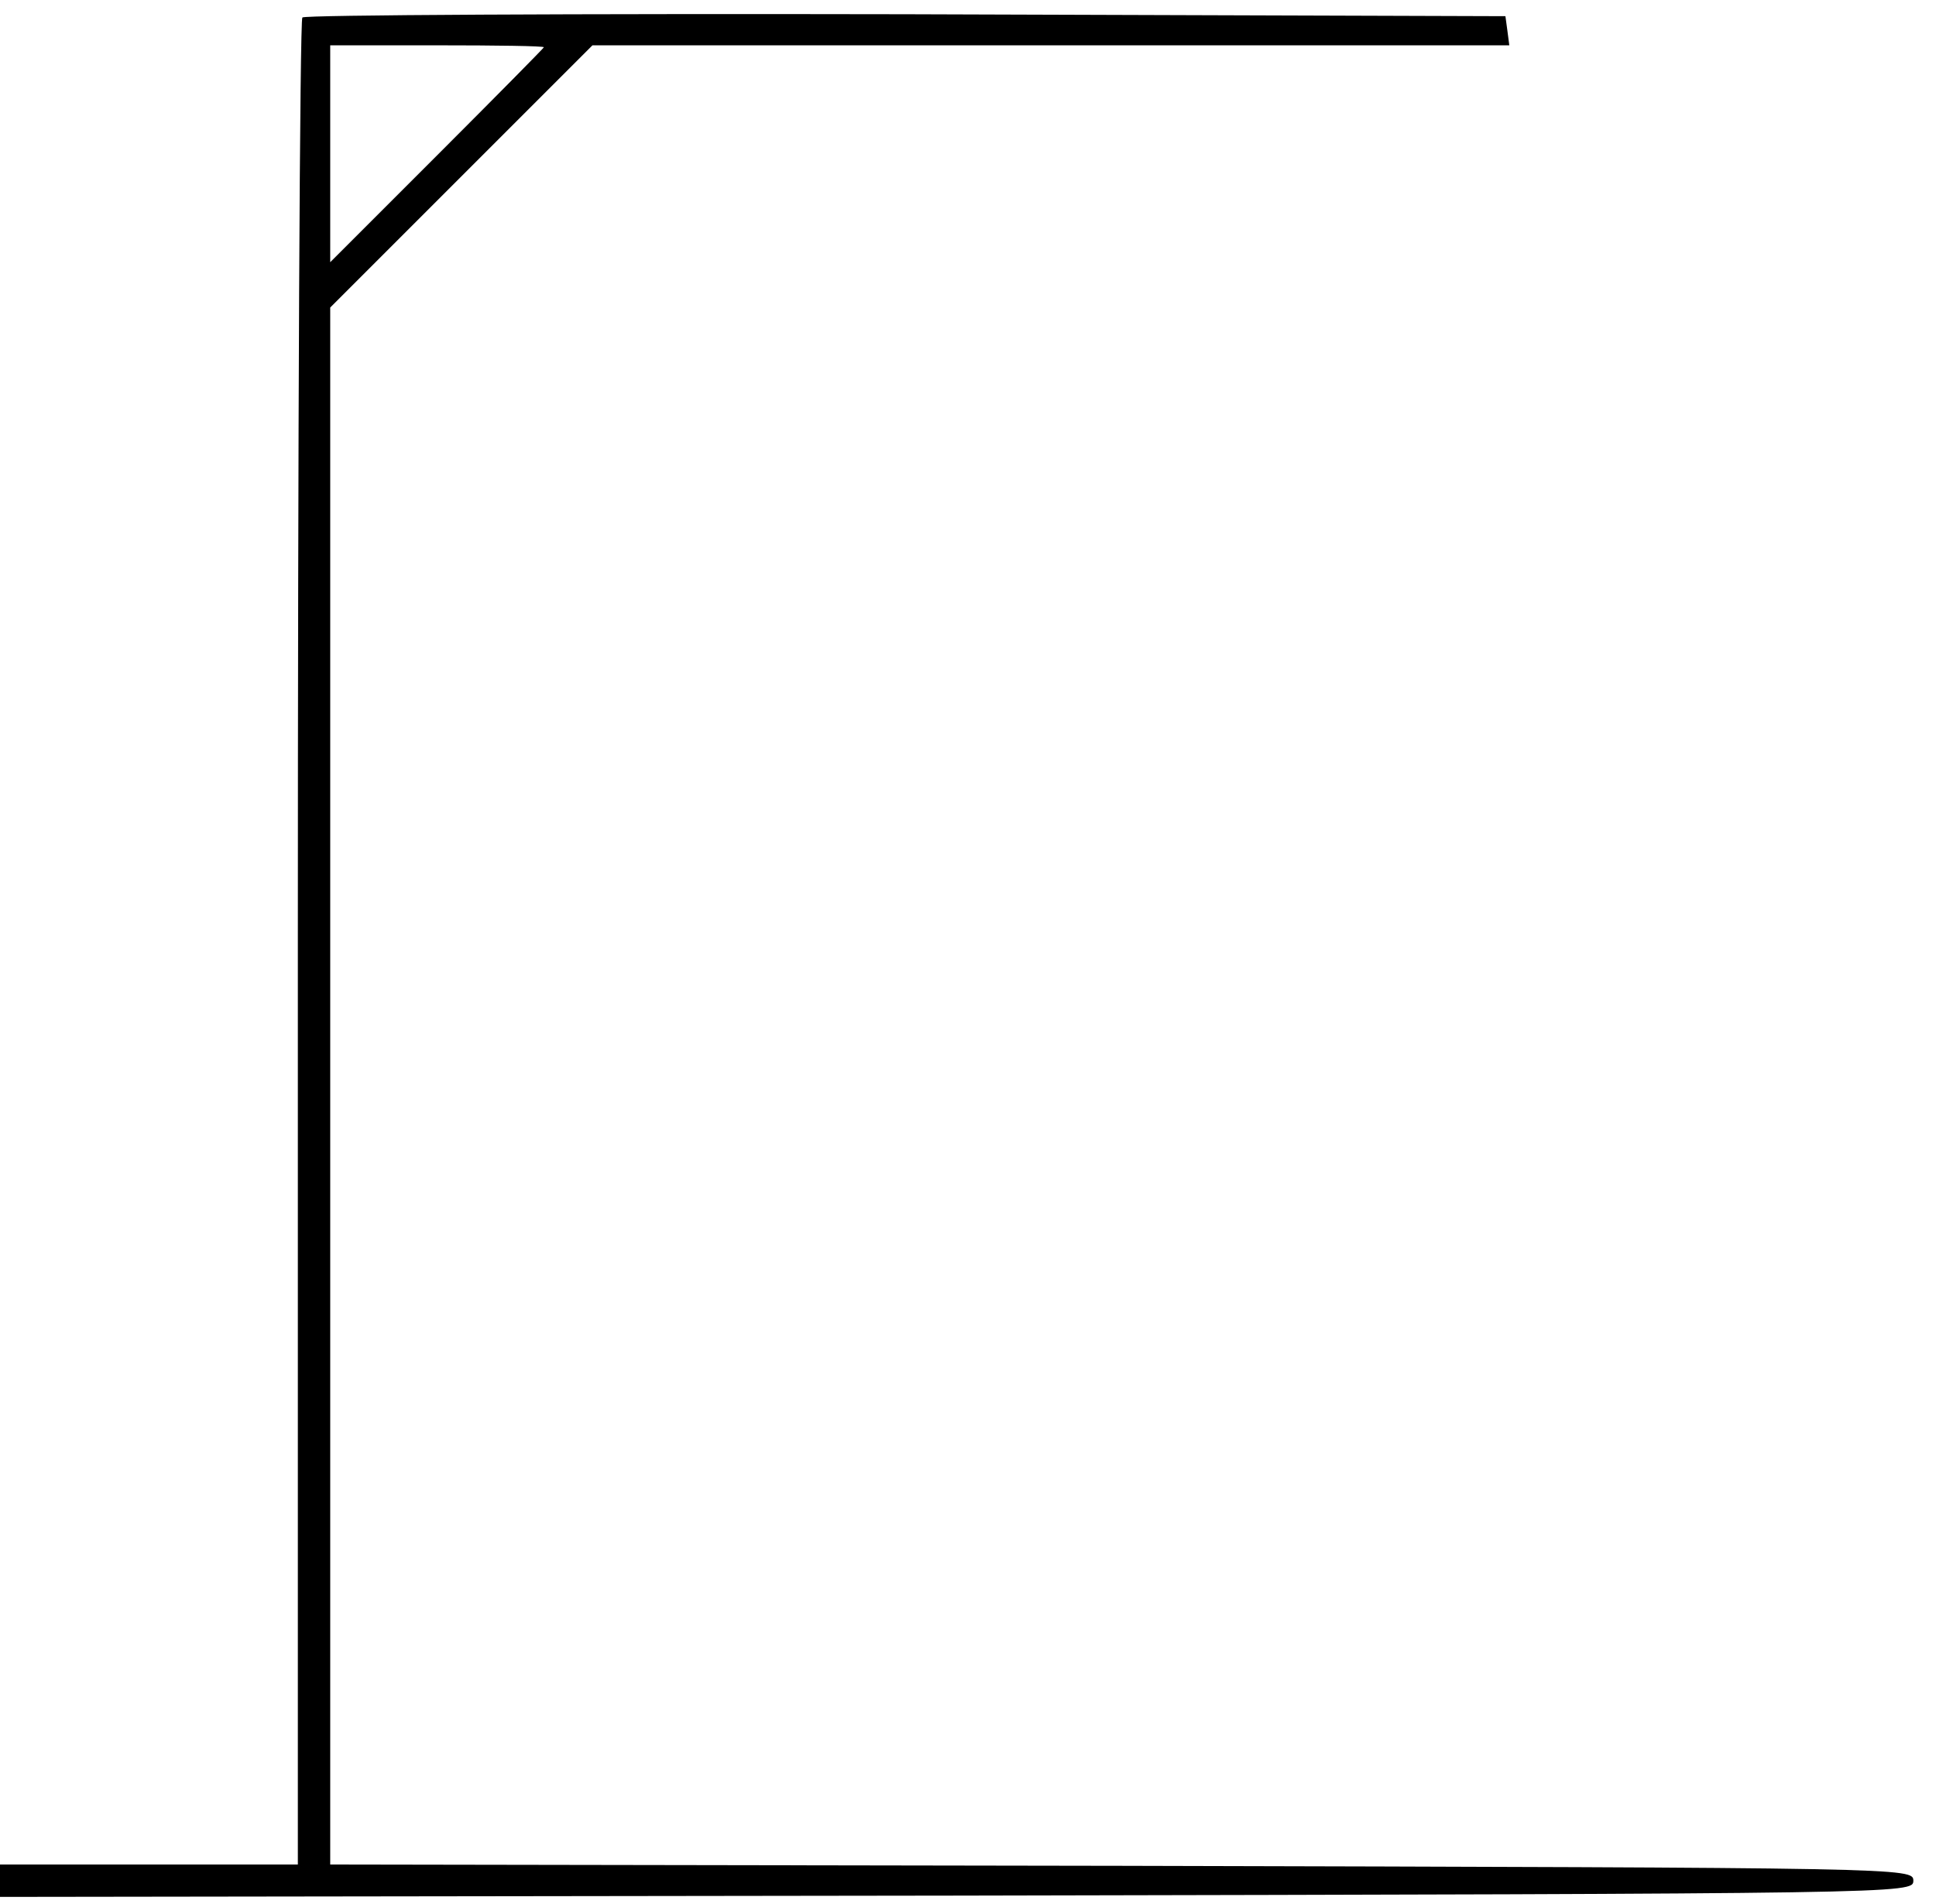
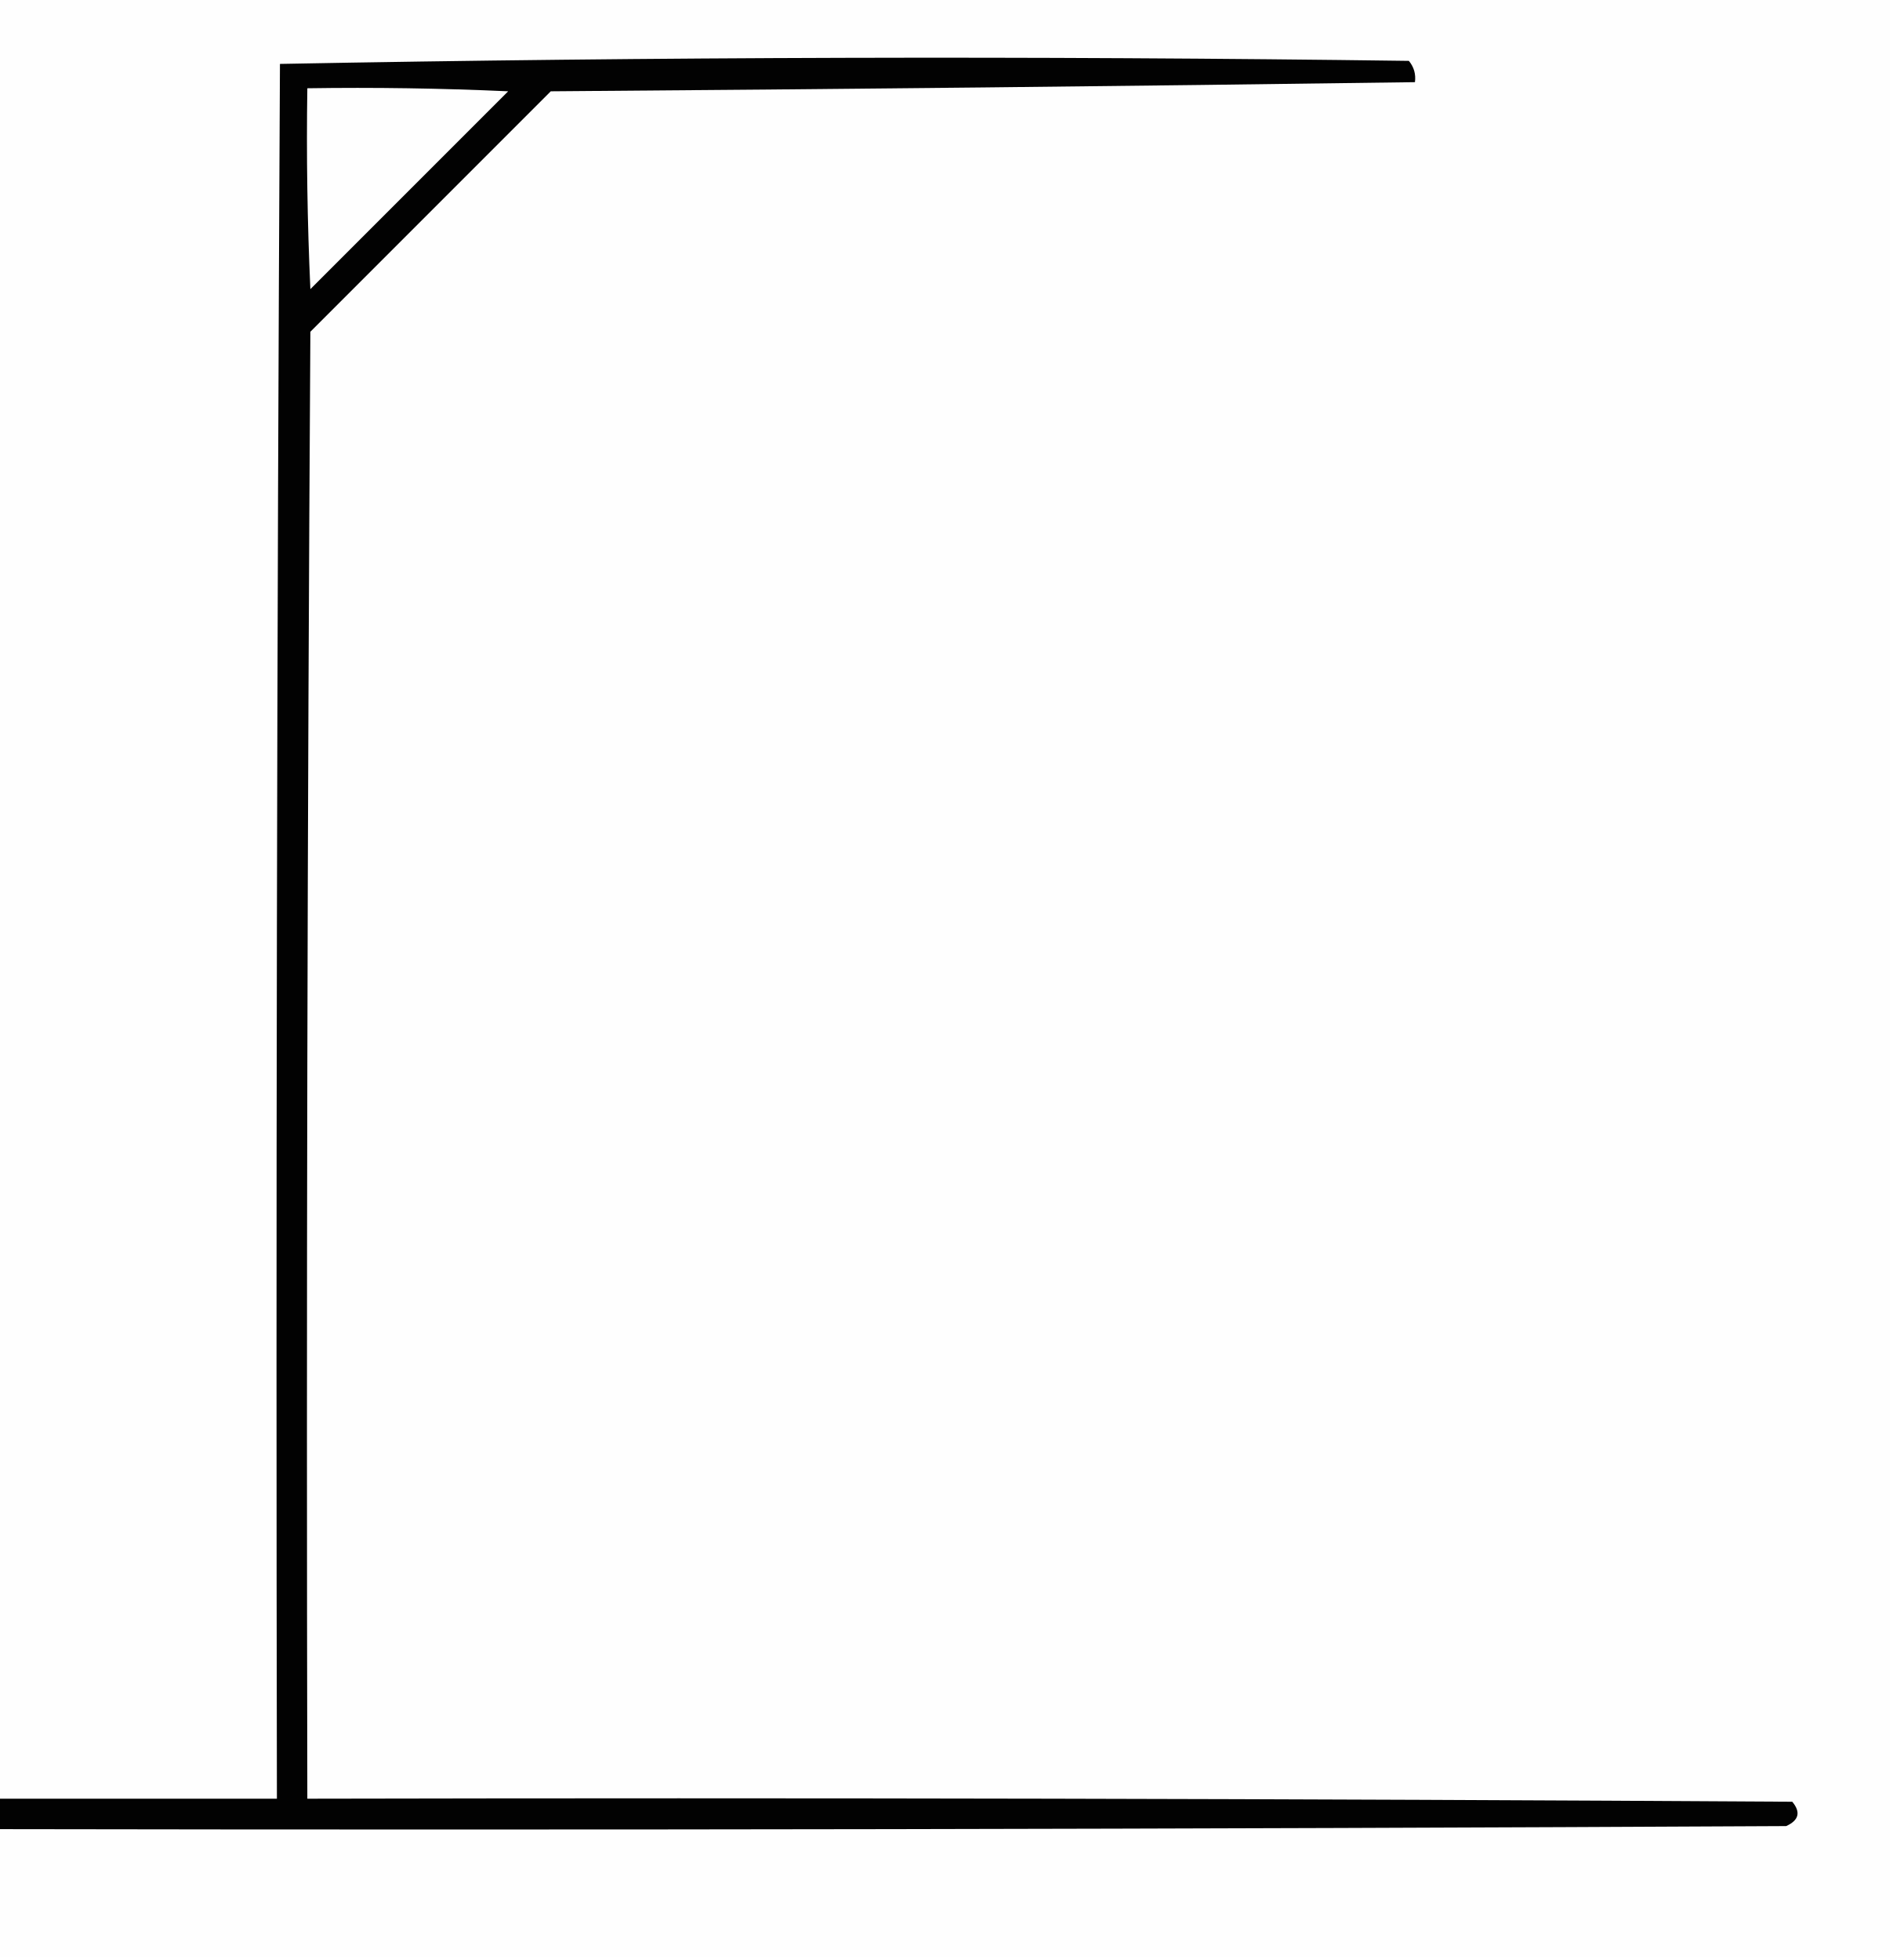
- <svg xmlns="http://www.w3.org/2000/svg" version="1.0" width="299pt" height="294pt" viewBox="0 0 299 294" preserveAspectRatio="xMidYMid meet">
-   <g transform="translate(0,294) scale(0.1,-0.1)" fill="#000000" stroke="none">
-     <path d="M467 2913 c-4 -3 -7 -647 -7 -1430 l0 -1423 -230 0 -230 0 0 -25 0 -25 1478 2 c1469 3 1477 3 1477 23 0 20 -8 20 -1222 23 l-1223 2 0 1203 0 1202 203 203 202 202 708 0 708 0 -3 23 -3 22 -926 3 c-509 1 -929 -1 -932 -5z m373 -46 c0 -1 -74 -76 -165 -167 l-165 -165 0 168 0 167 165 0 c91 0 165 -1 165 -3z" />
+ <svg xmlns="http://www.w3.org/2000/svg" version="1.1" width="311px" height="322px" style="shape-rendering:geometricPrecision; text-rendering:geometricPrecision; image-rendering:optimizeQuality; fill-rule:evenodd; clip-rule:evenodd">
+   <g>
+     <path style="opacity:1" fill="#fefefe" d="M -0.5,-0.5 C 103.167,-0.5 206.833,-0.5 310.5,-0.5C 310.5,106.833 310.5,214.167 310.5,321.5C 206.833,321.5 103.167,321.5 -0.5,321.5C -0.5,314.5 -0.5,307.5 -0.5,300.5C 97.501,300.667 195.501,300.5 293.5,300C 295.592,299.047 295.925,297.714 294.5,296C 213.167,295.5 131.834,295.333 50.5,295.5C 50.333,215.166 50.5,134.833 51,54.5C 64.167,41.333 77.333,28.167 90.5,15C 137.837,14.655 185.17,14.155 232.5,13.5C 232.67,12.178 232.337,11.011 231.5,10C 169.596,9.169 107.763,9.336 46,10.5C 45.5,105.499 45.333,200.499 45.5,295.5C 30.167,295.5 14.833,295.5 -0.5,295.5C -0.5,196.833 -0.5,98.167 -0.5,-0.5 Z" />
+   </g>
+   <g>
+     <path style="opacity:1" fill="#020202" d="M -0.5,300.5 C -0.5,298.833 -0.5,297.167 -0.5,295.5C 14.833,295.5 30.167,295.5 45.5,295.5C 45.333,200.499 45.5,105.499 46,10.5C 107.763,9.336 169.596,9.169 231.5,10C 232.337,11.011 232.67,12.178 232.5,13.5C 185.17,14.155 137.837,14.655 90.5,15C 77.333,28.167 64.167,41.333 51,54.5C 50.5,134.833 50.333,215.166 50.5,295.5C 131.834,295.333 213.167,295.5 294.5,296C 295.925,297.714 295.592,299.047 293.5,300C 195.501,300.5 97.501,300.667 -0.5,300.5 Z" />
+   </g>
+   <g>
+     <path style="opacity:1" fill="#fefefe" d="M 50.5,14.5 C 61.505,14.334 72.505,14.5 83.5,15C 72.667,25.833 61.833,36.667 51,47.5C 50.5,36.505 50.334,25.505 50.5,14.5 Z" />
  </g>
</svg>
